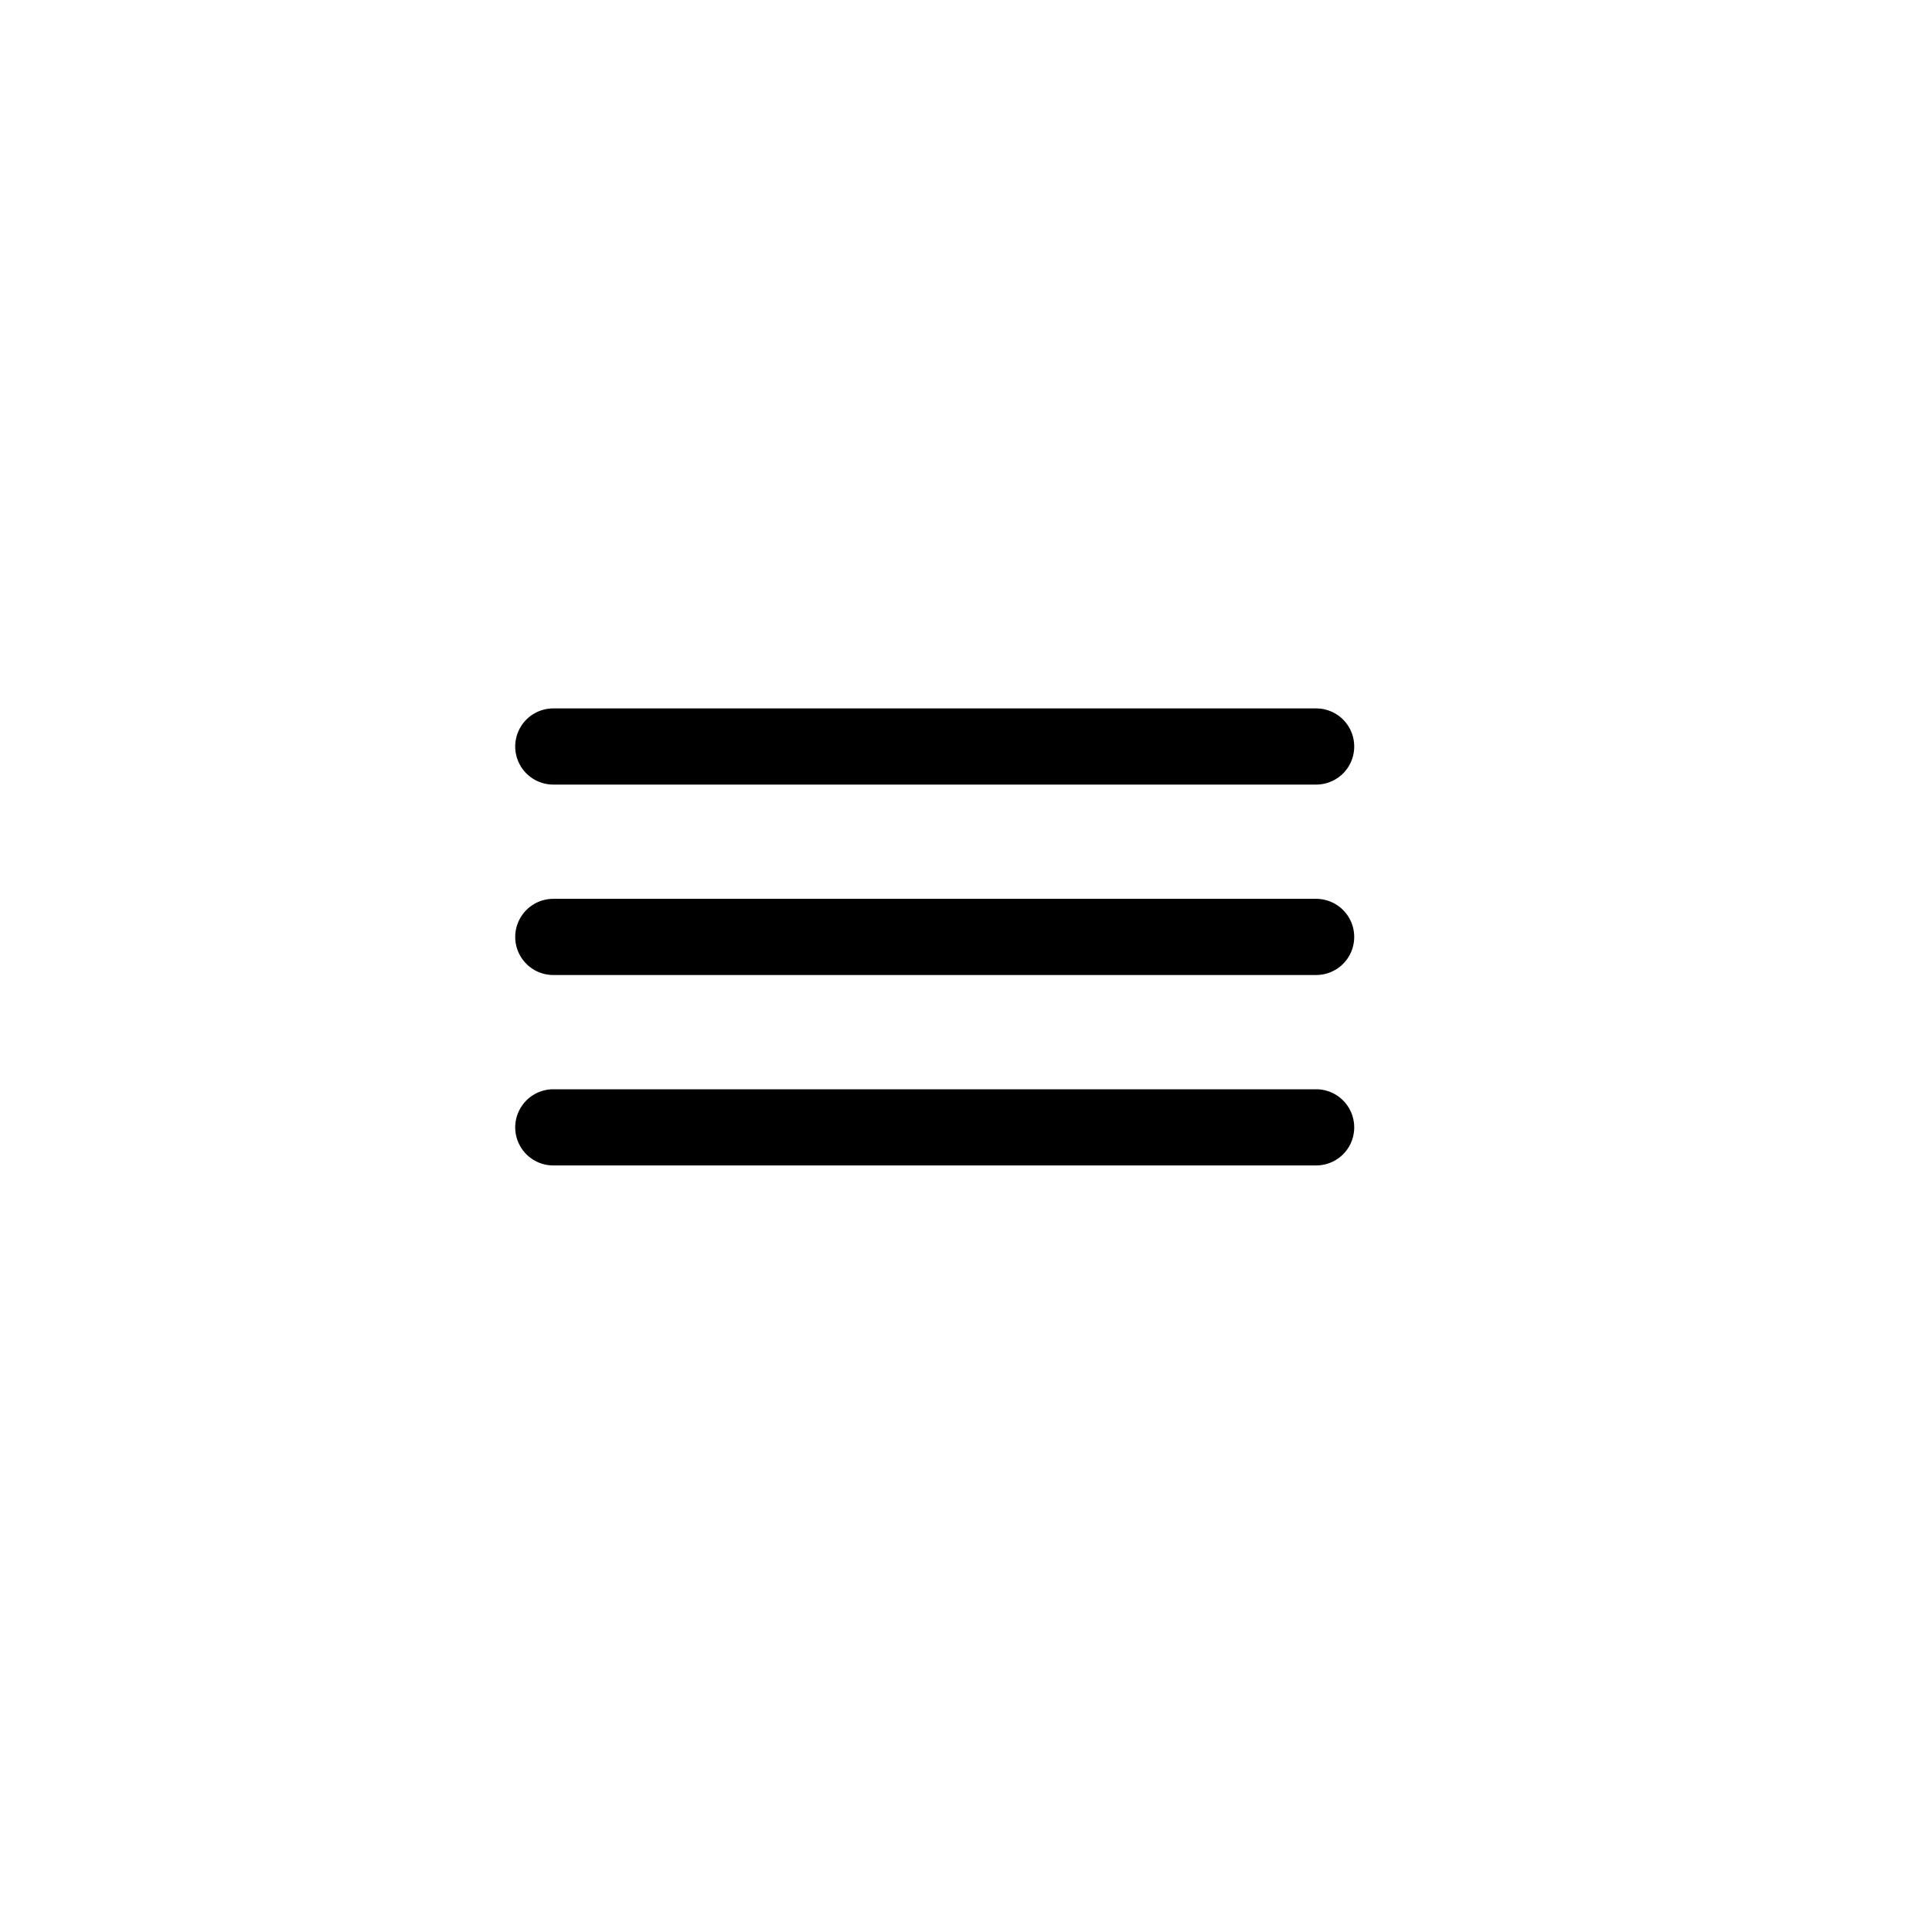
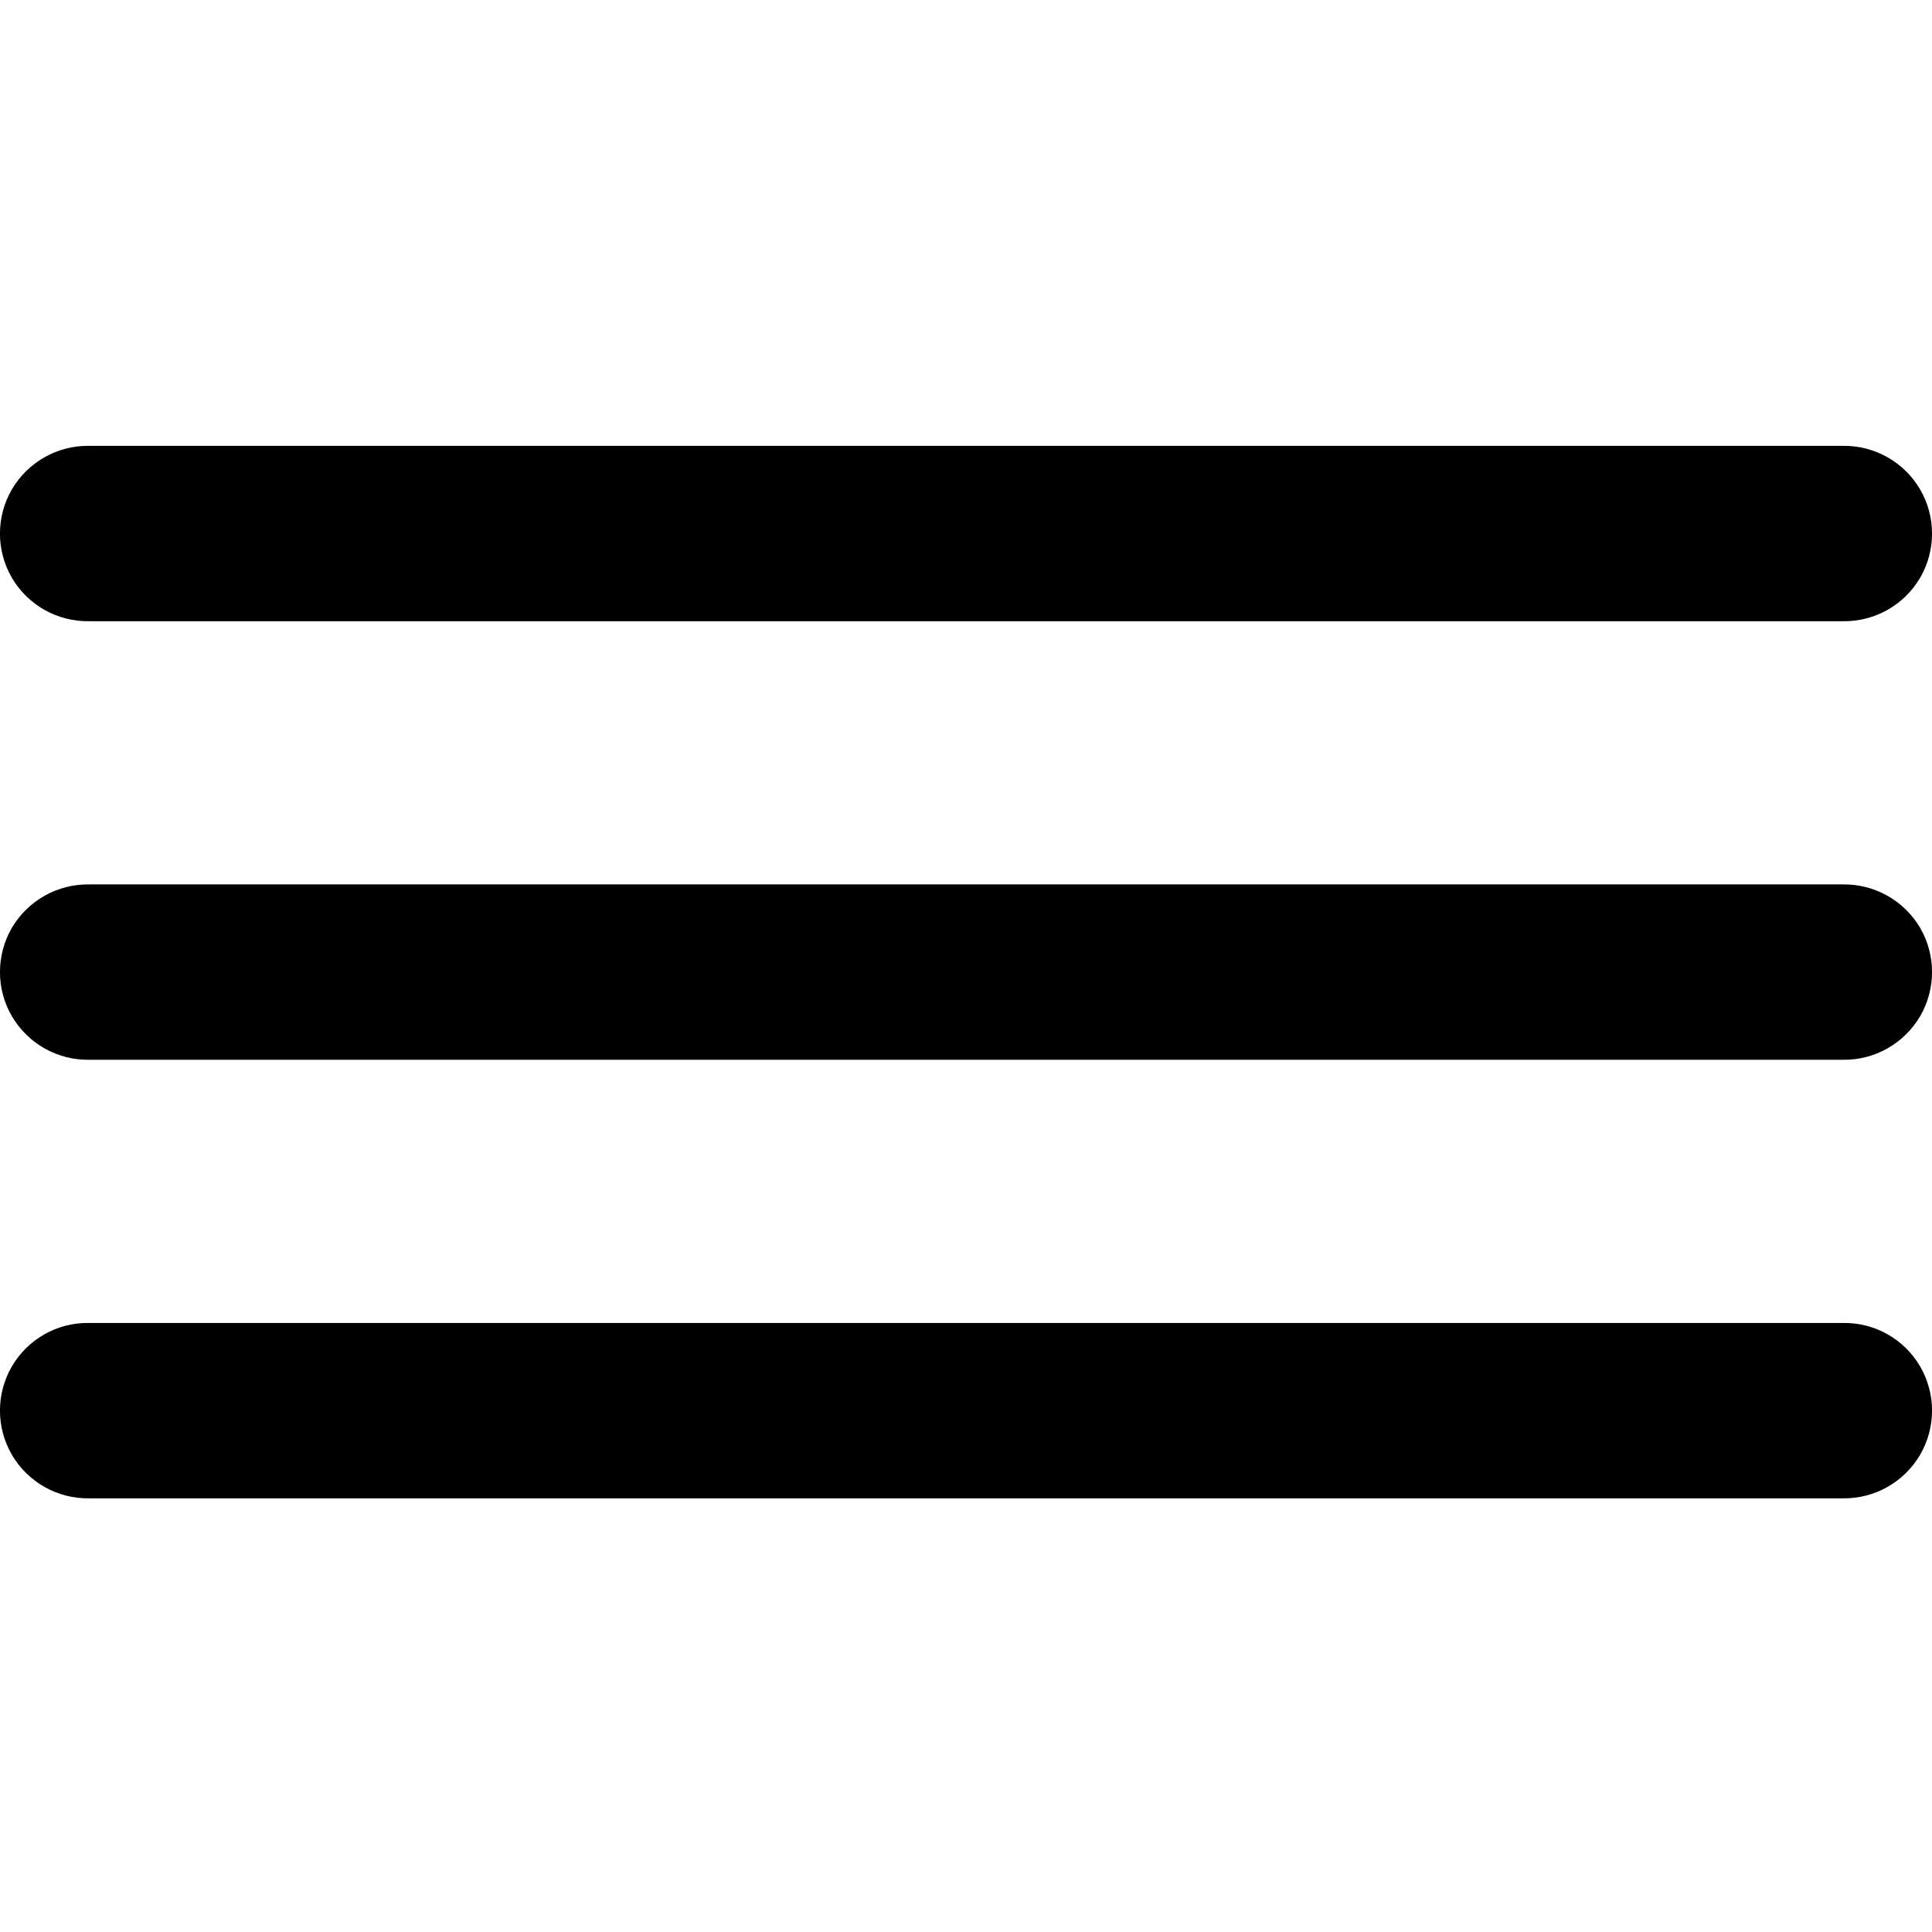
- <svg xmlns="http://www.w3.org/2000/svg" width="30px" height="30px" viewBox="0 0 30 30" version="1.1">
+ <svg xmlns="http://www.w3.org/2000/svg" width="13px" height="13px" viewBox="0 0 13 13" version="1.1">
  <g id="Hamburger-menu" stroke="none" stroke-width="1" fill="none" fill-rule="evenodd">
-     <path d="M8.6,11 C8.387,10.997 8.188,11.109 8.081,11.293 C7.973,11.478 7.973,11.705 8.081,11.89 C8.188,12.074 8.387,12.186 8.6,12.183 L20.429,12.183 C20.642,12.186 20.84,12.074 20.948,11.89 C21.055,11.705 21.055,11.478 20.948,11.293 C20.84,11.109 20.642,10.997 20.429,11 L8.6,11 Z M8.6,13.957 C8.387,13.954 8.188,14.066 8.081,14.251 C7.973,14.435 7.973,14.663 8.081,14.847 C8.188,15.031 8.387,15.143 8.6,15.14 L20.429,15.14 C20.642,15.143 20.84,15.031 20.948,14.847 C21.055,14.663 21.055,14.435 20.948,14.251 C20.84,14.066 20.642,13.954 20.429,13.957 L8.6,13.957 Z M8.6,16.914 C8.387,16.911 8.188,17.023 8.081,17.208 C7.973,17.392 7.973,17.62 8.081,17.804 C8.188,17.988 8.387,18.1 8.6,18.097 L20.429,18.097 C20.642,18.1 20.84,17.988 20.948,17.804 C21.055,17.62 21.055,17.392 20.948,17.208 C20.84,17.023 20.642,16.911 20.429,16.914 L8.6,16.914 Z" id="Shape" fill="#000000" fill-rule="nonzero" />
+     <path d="M0.599,8.902 C0.386,8.898 0.188,9.01 0.08,9.194 C-0.027,9.378 -0.027,9.605 0.08,9.789 C0.188,9.973 0.386,10.085 0.599,10.082 L12.401,10.082 C12.614,10.085 12.812,9.973 12.92,9.789 C13.027,9.605 13.027,9.378 12.92,9.194 C12.812,9.01 12.614,8.898 12.401,8.902 L0.599,8.902 Z M0.599,5.951 C0.386,5.948 0.188,6.06 0.08,6.243 C-0.027,6.427 -0.027,6.655 0.08,6.838 C0.188,7.022 0.386,7.134 0.599,7.131 L12.401,7.131 C12.614,7.134 12.812,7.022 12.92,6.838 C13.027,6.655 13.027,6.427 12.92,6.243 C12.812,6.06 12.614,5.948 12.401,5.951 L0.599,5.951 Z M0.599,3 C0.386,2.997 0.188,3.109 0.08,3.293 C-0.027,3.477 -0.027,3.704 0.08,3.888 C0.188,4.072 0.386,4.183 0.599,4.18 L12.401,4.18 C12.614,4.183 12.812,4.072 12.92,3.888 C13.027,3.704 13.027,3.477 12.92,3.293 C12.812,3.109 12.614,2.997 12.401,3 L0.599,3 Z" id="Shape" fill="#000000" fill-rule="nonzero" />
  </g>
</svg>
